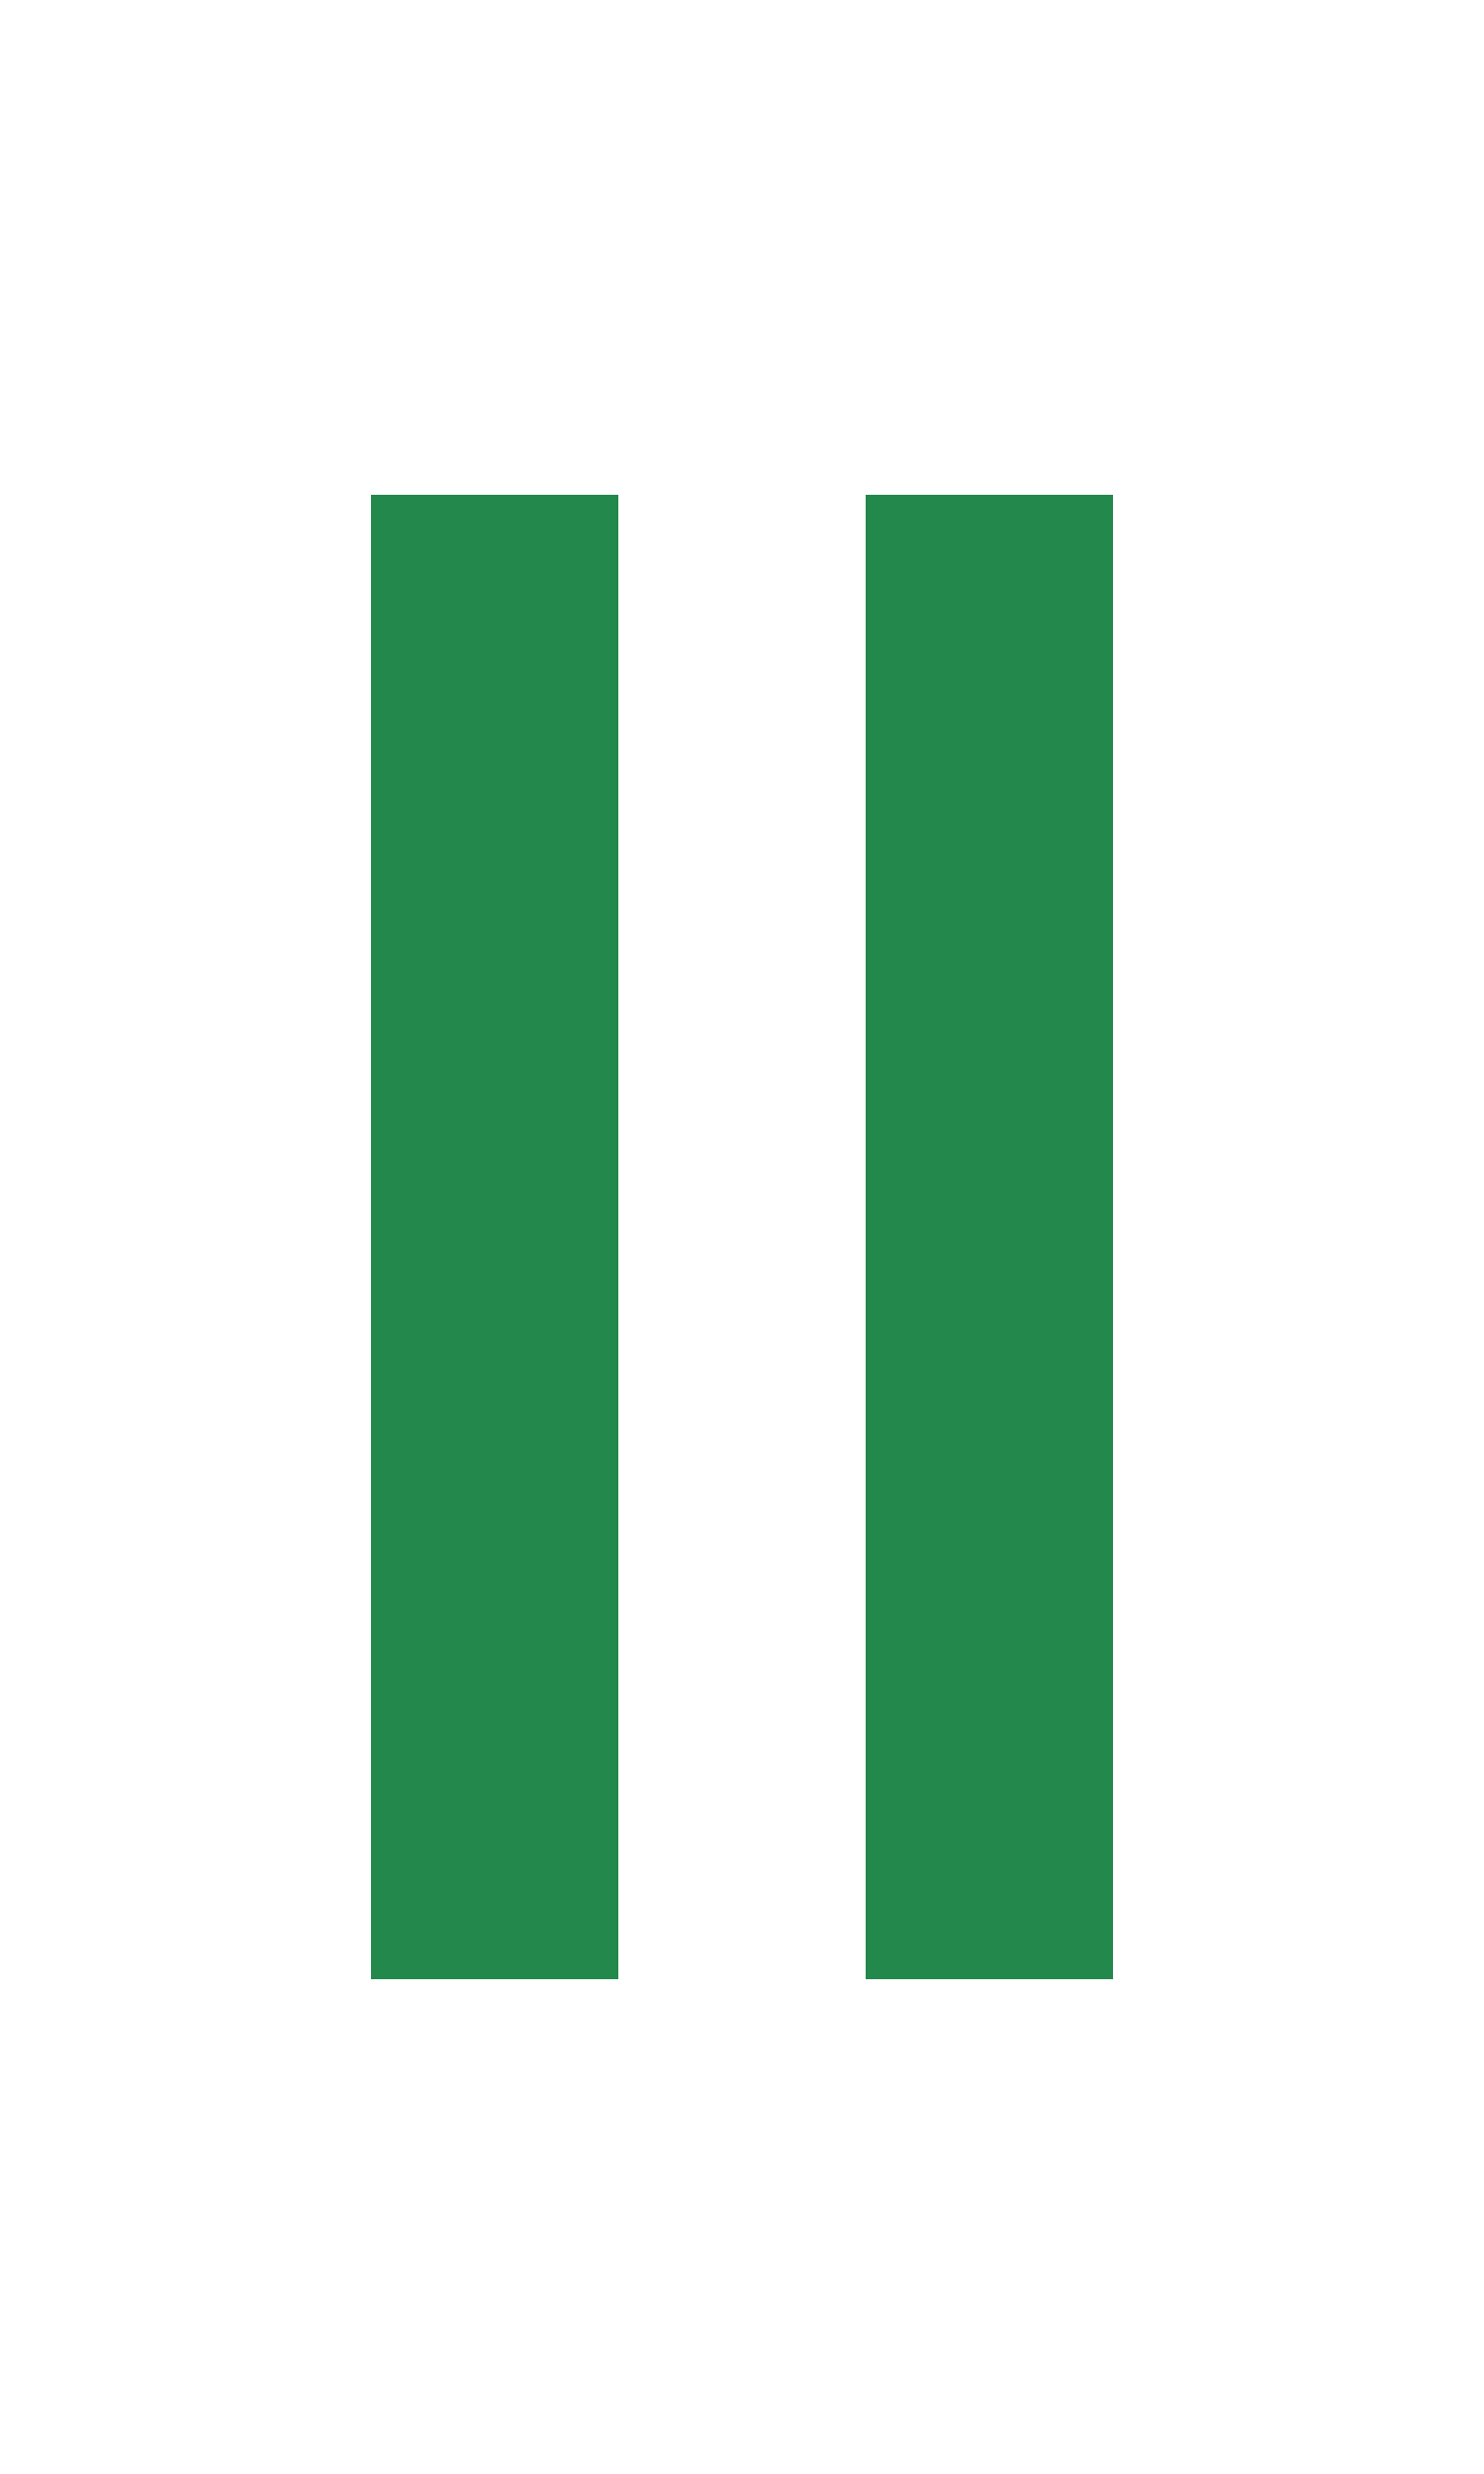
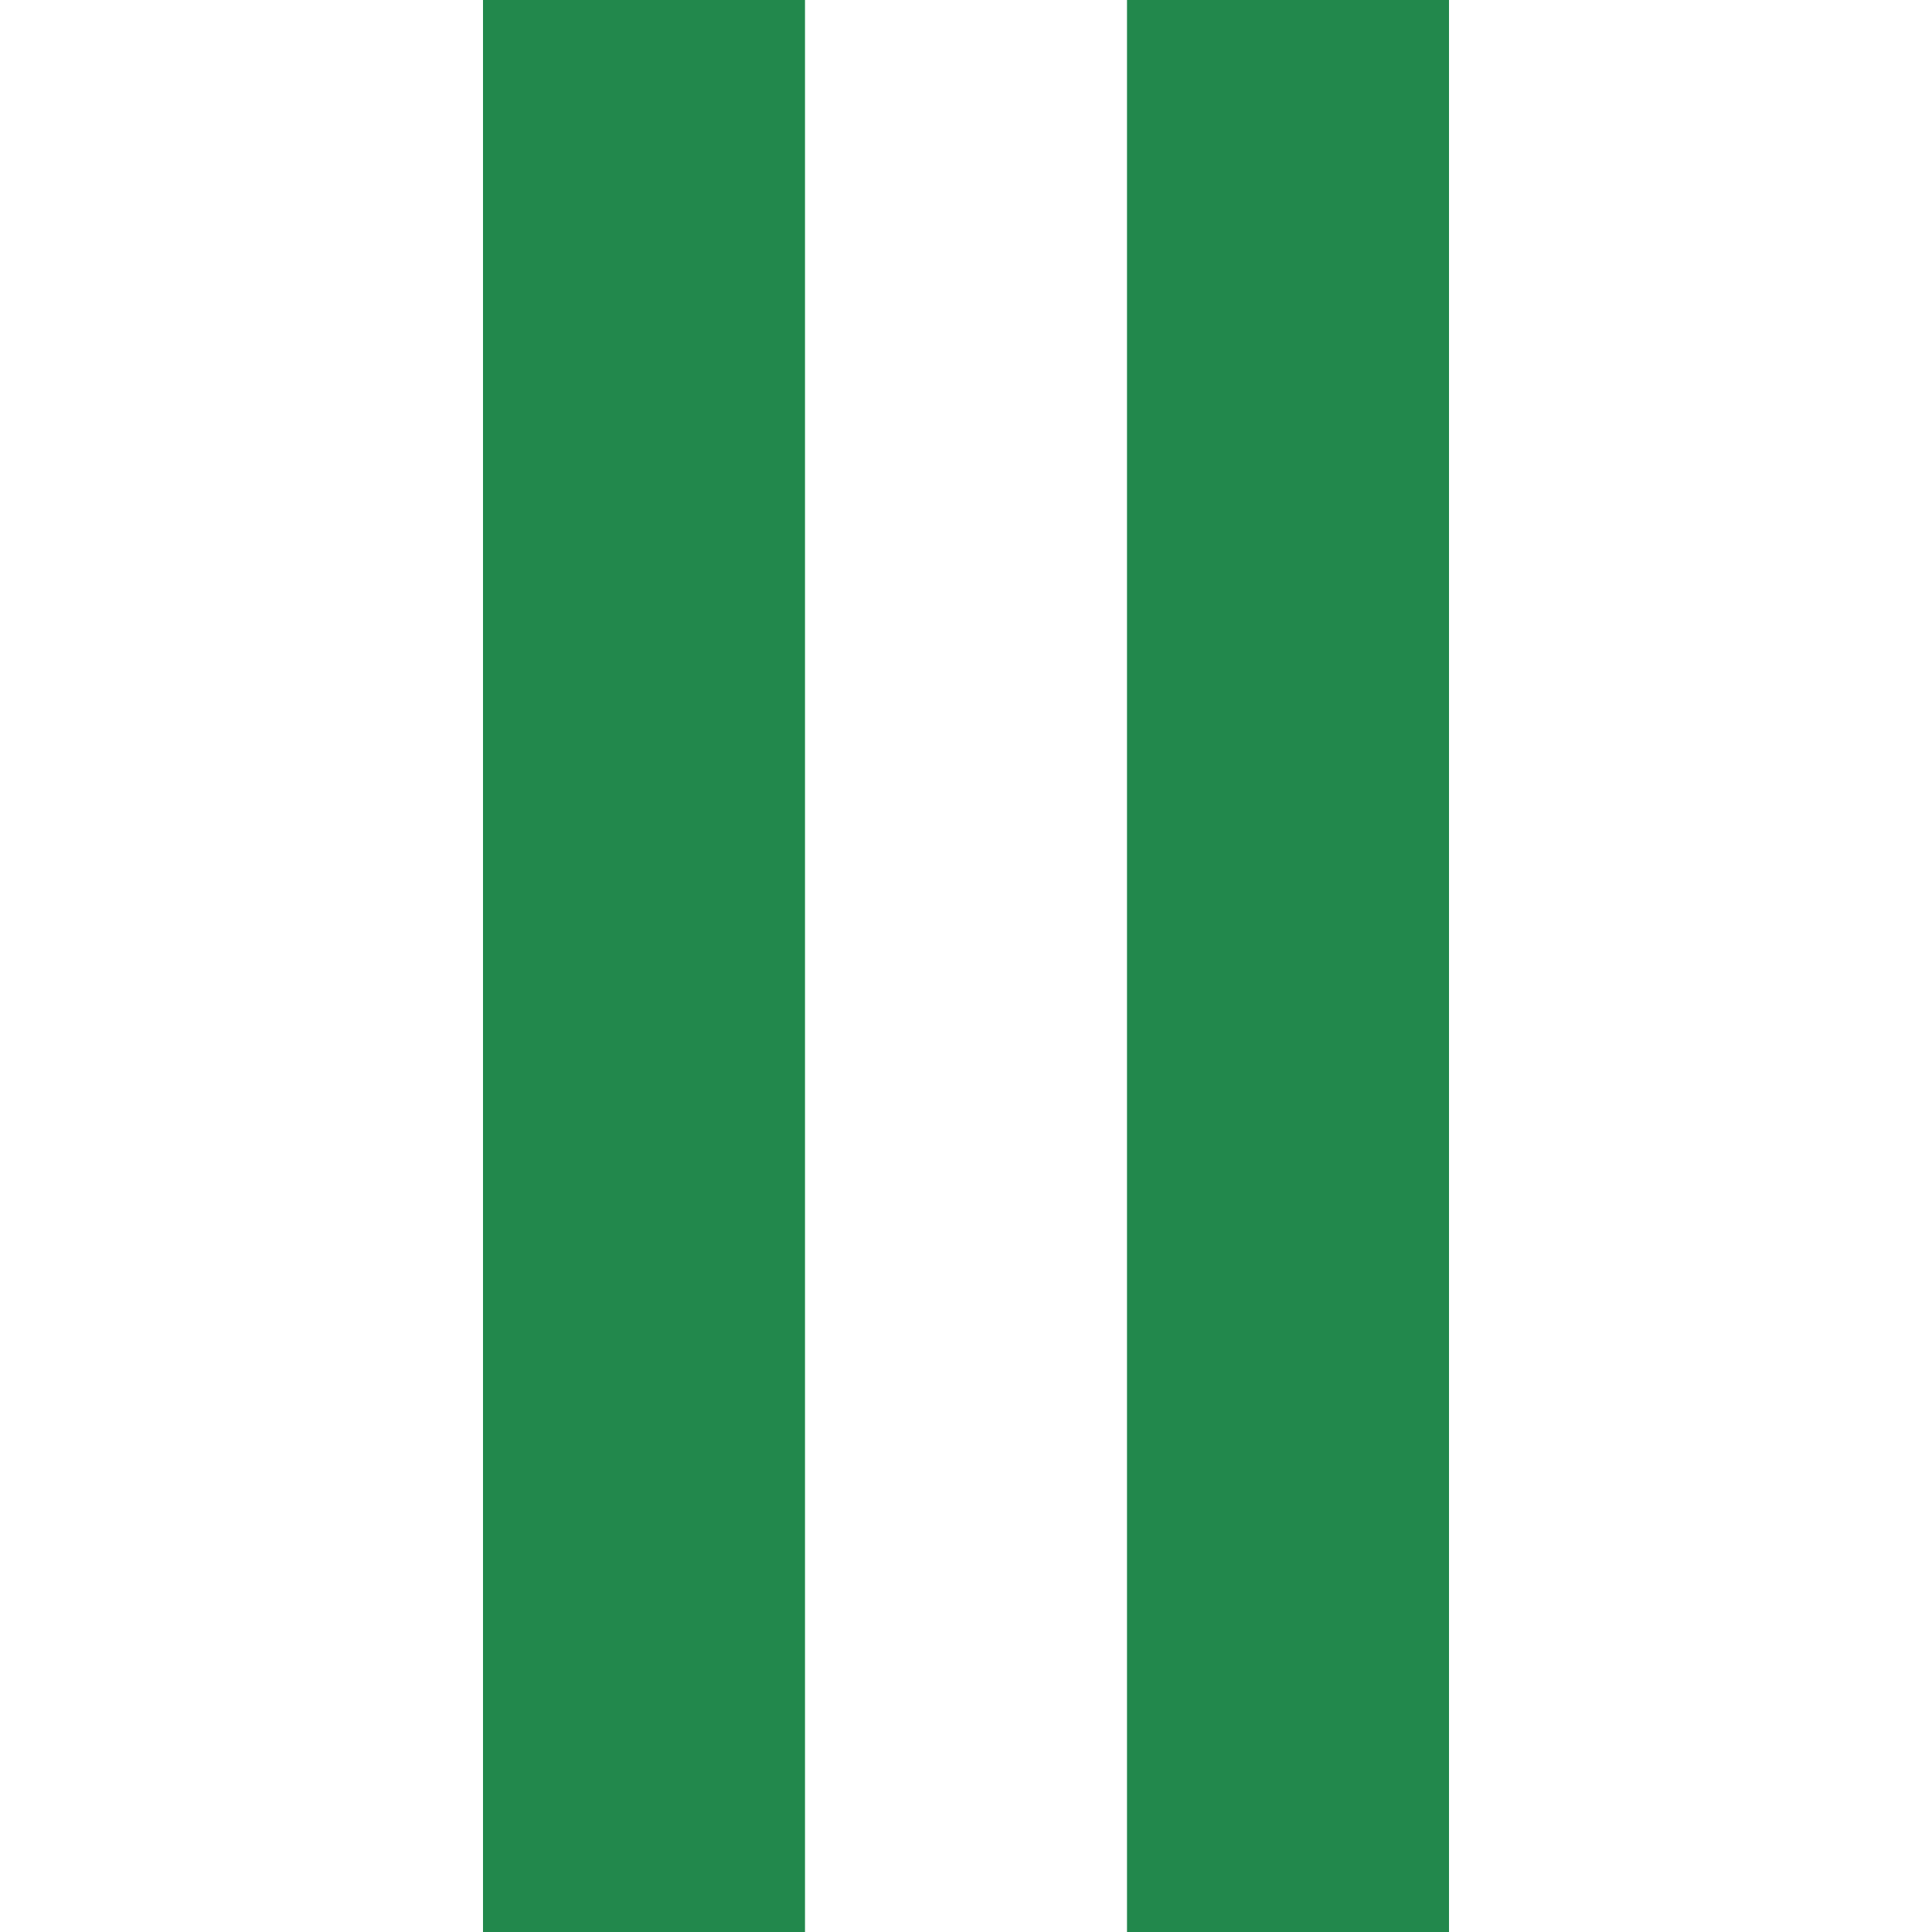
- <svg xmlns="http://www.w3.org/2000/svg" viewBox="0 0 3 5">
+ <svg xmlns="http://www.w3.org/2000/svg" viewBox="0 0 6 6">
  <style>
- line {stroke: #22884c; stroke-width: 0.5;}
+ line {stroke: #22884c; stroke-width: 1;}
</style>
-   <line x1="1" y1="1" x2="1" y2="4" />
-   <line x1="2" y1="1" x2="2" y2="4" />
+   <line x1="2" y1="0" x2="2" y2="6" />
+   <line x1="4" y1="0" x2="4" y2="6" />
</svg>
